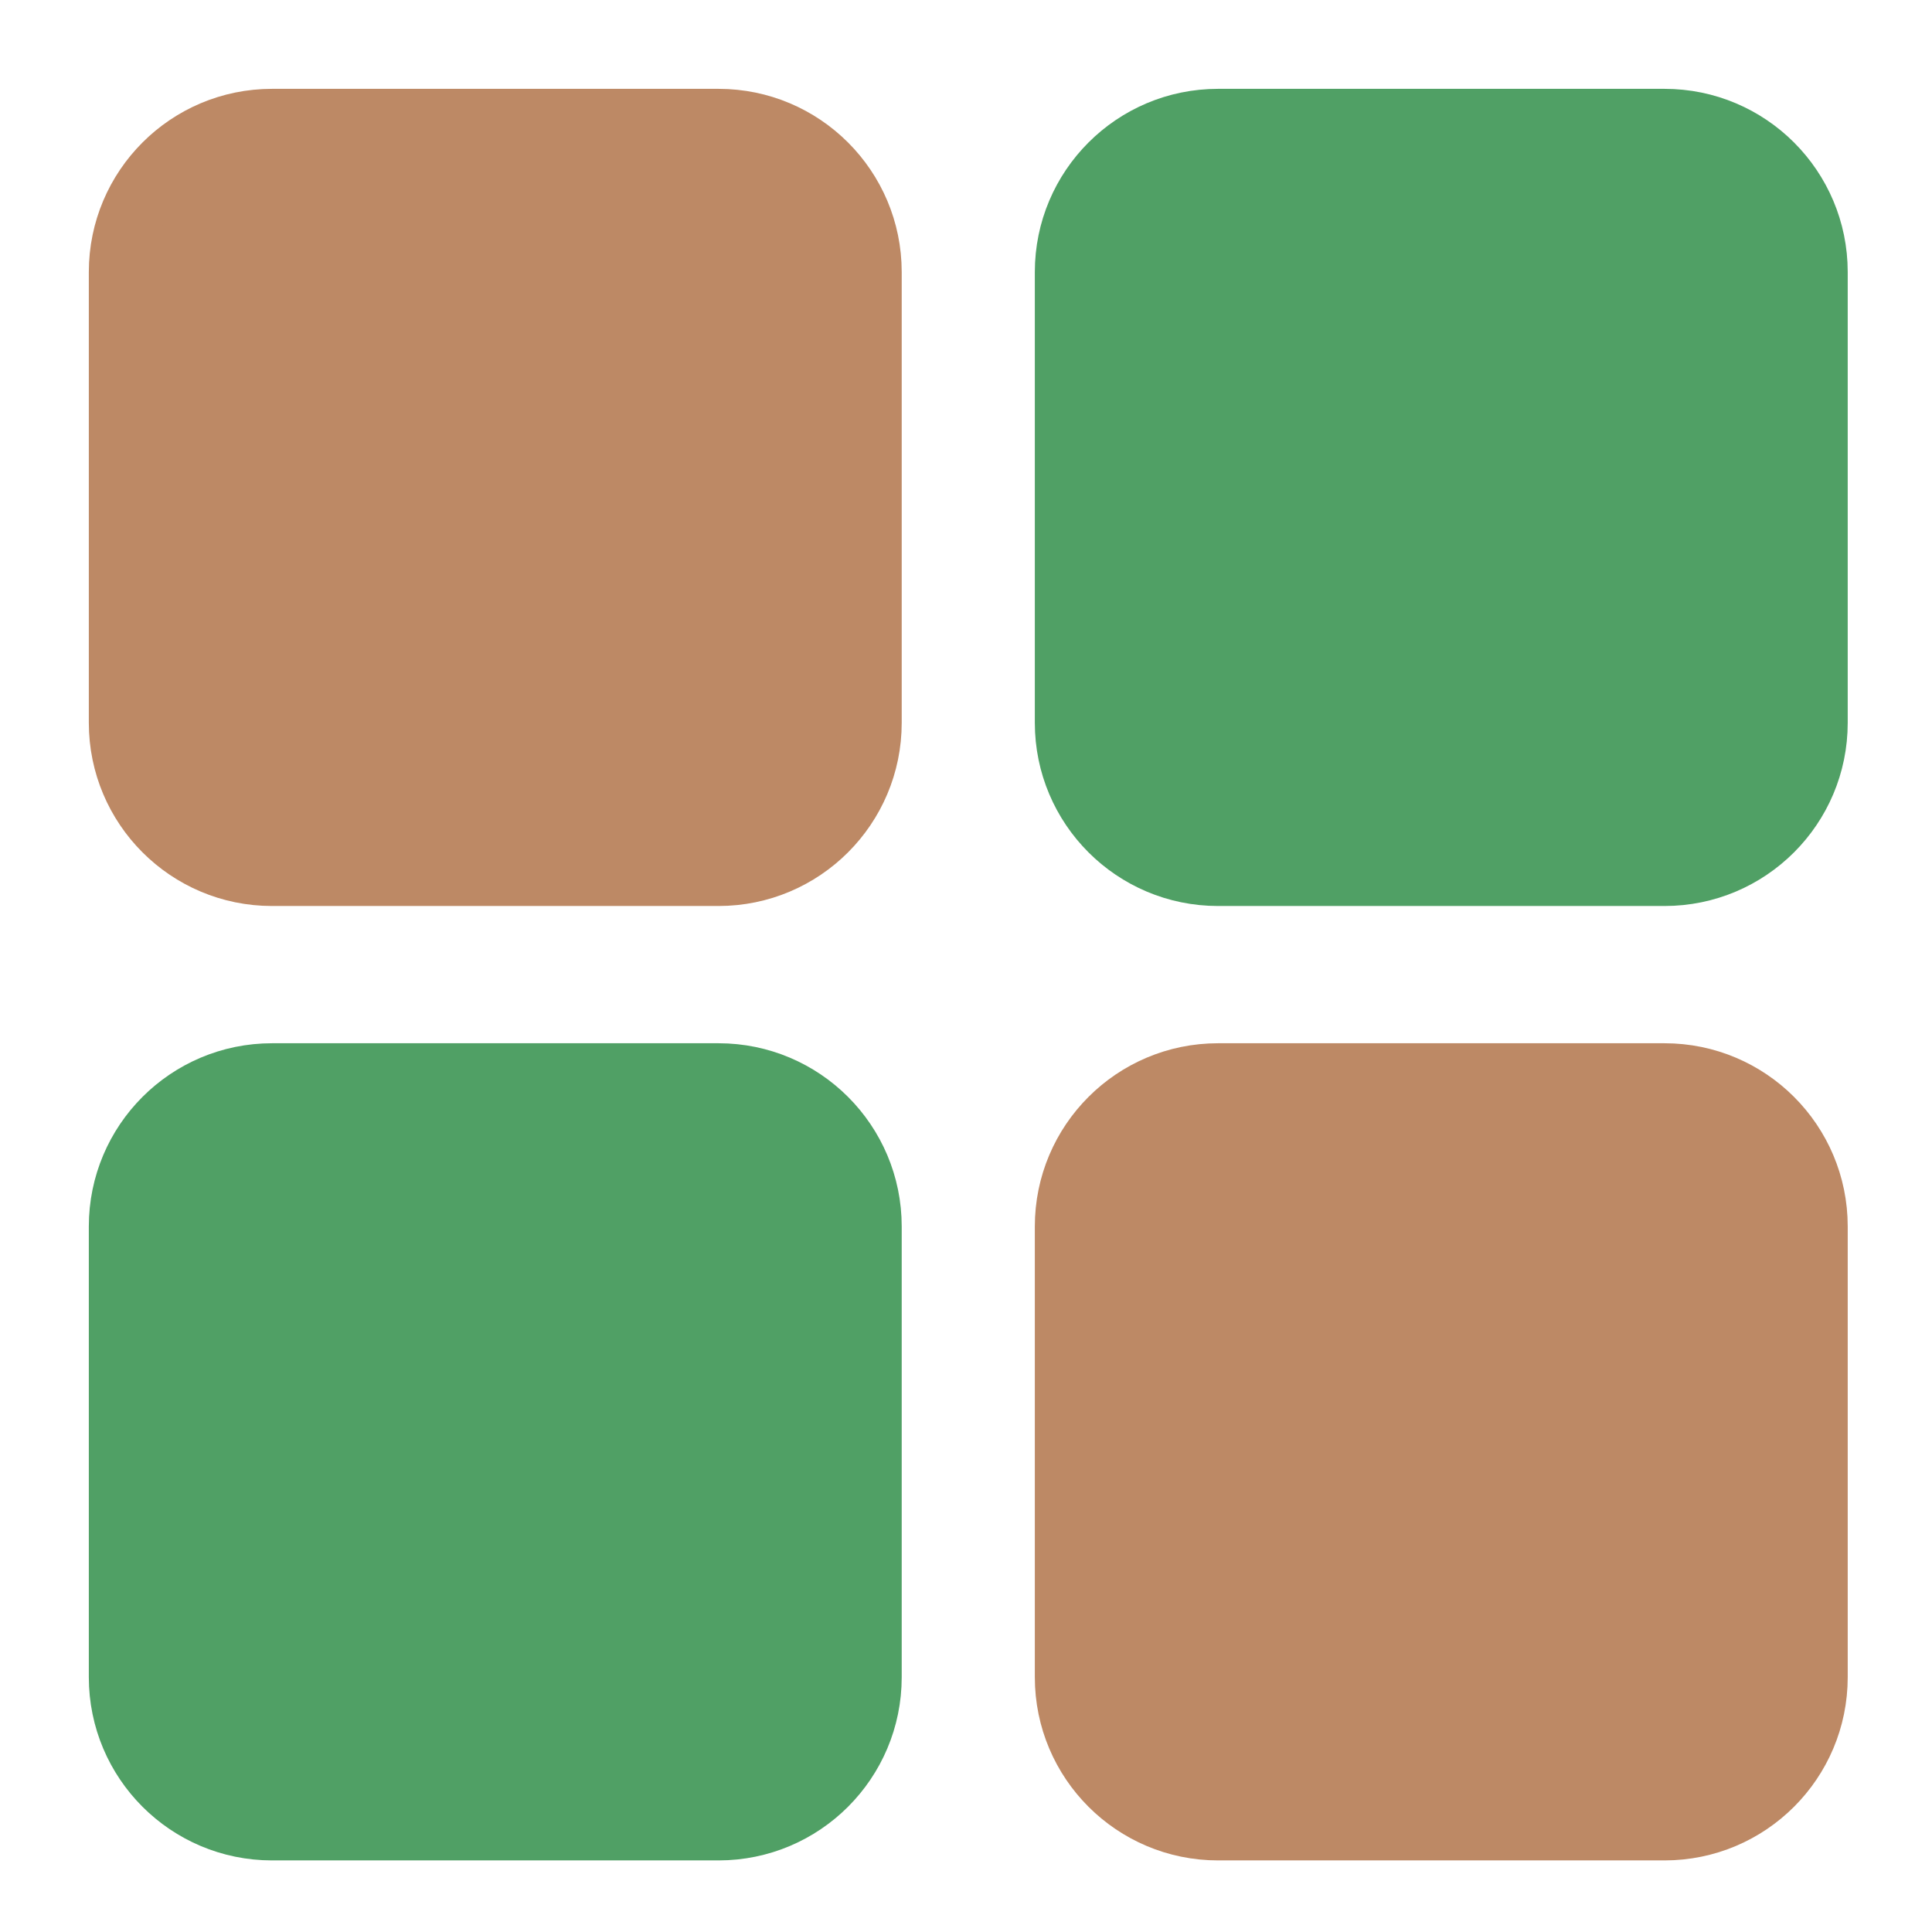
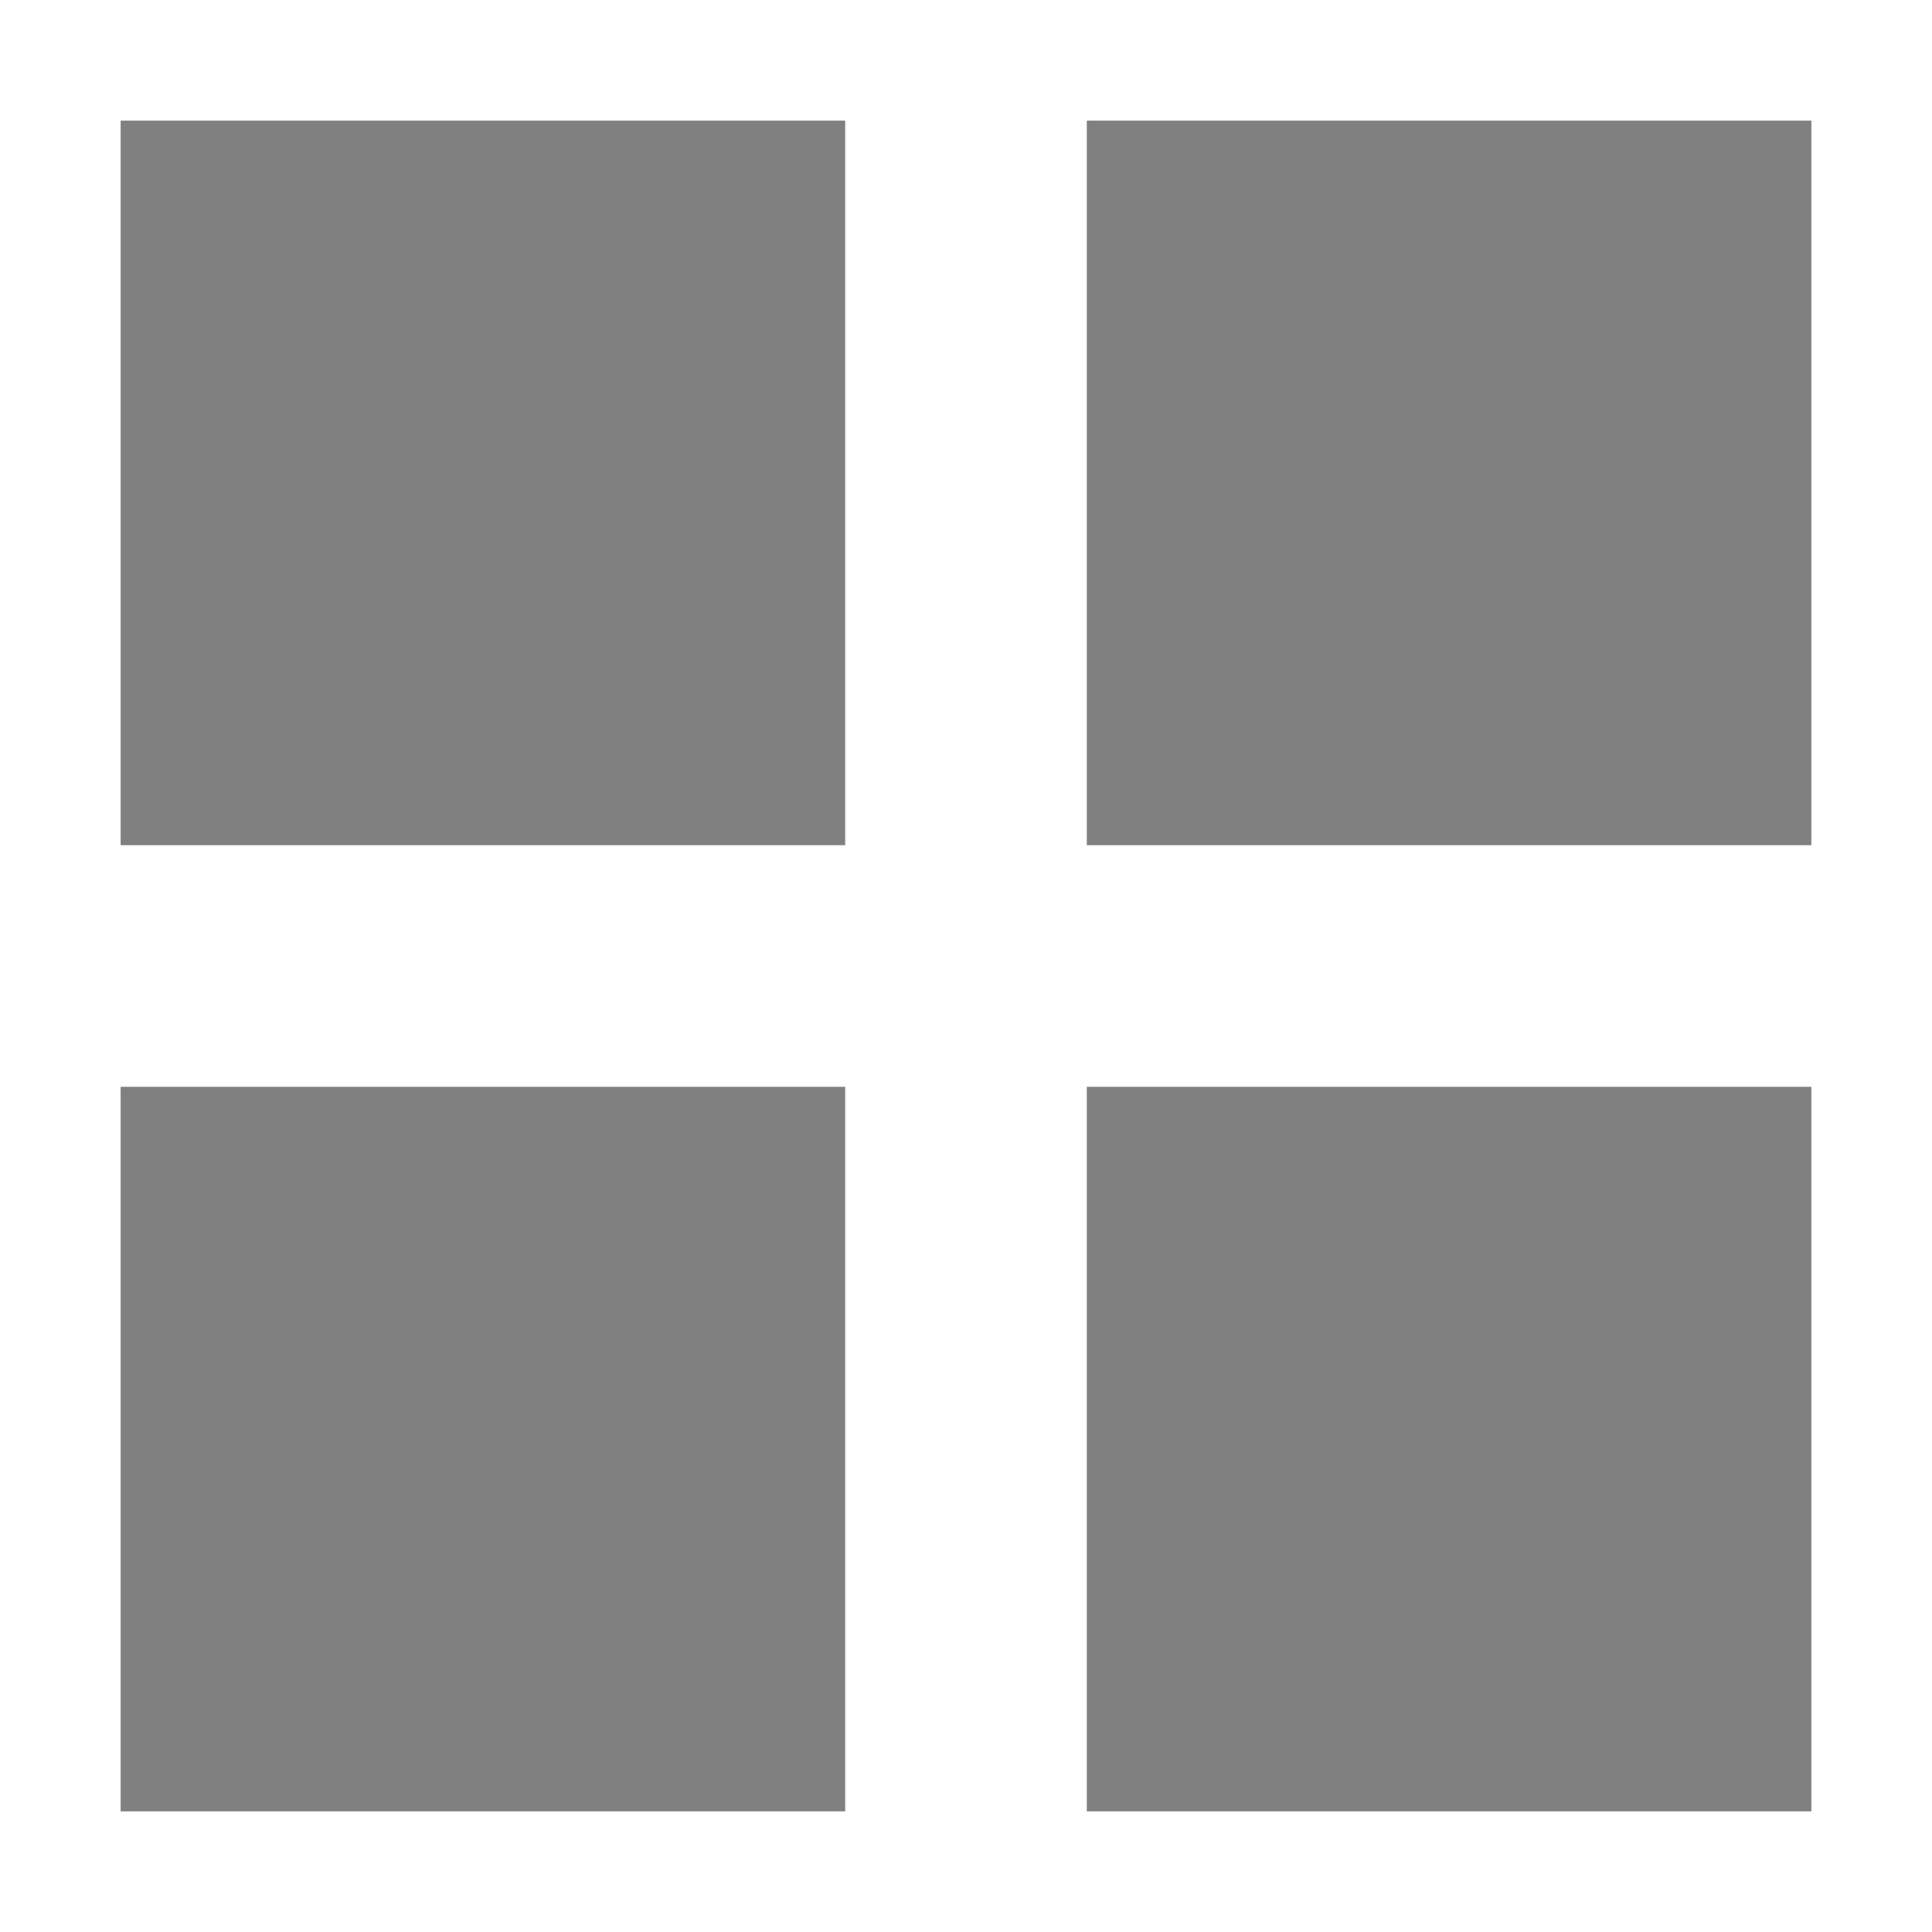
- <svg xmlns="http://www.w3.org/2000/svg" height="300px" width="300px" fill="#000000" version="1.1" x="0px" y="0px" viewBox="0 0 100 100" id="svg6">
+ <svg xmlns="http://www.w3.org/2000/svg" height="16" width="16" fill="#000000" version="1.1" x="0px" y="0px" viewBox="0 0 5.333 5.333" id="svg6">
  <defs id="defs10" />
-   <rect style="fill:#bd8965;fill-opacity:1;stroke:#bd8965;stroke-width:3.333;stroke-miterlimit:4;stroke-dasharray:none;stroke-opacity:1" id="rect837" width="38.742" height="38.963" x="6.264" y="6.265" ry="7.816" />
-   <rect style="fill:#50a065;fill-opacity:1;stroke:#50a065;stroke-width:3.333;stroke-miterlimit:4;stroke-dasharray:none;stroke-opacity:1" id="rect889" width="38.742" height="38.963" x="55.229" y="6.265" ry="7.816" />
-   <rect style="fill:#50a065;fill-opacity:1;stroke:#50a065;stroke-width:3.333;stroke-miterlimit:4;stroke-dasharray:none;stroke-opacity:1" id="rect895" width="38.742" height="38.963" x="6.264" y="55.665" ry="7.816" />
-   <rect style="fill:#bd8965;fill-opacity:1;stroke:#bd8965;stroke-width:3.333;stroke-miterlimit:4;stroke-dasharray:none;stroke-opacity:1" id="rect897" width="38.742" height="38.963" x="55.229" y="55.665" ry="7.816" />
+   <rect style="fill:#808080;fill-opacity:1;stroke:none;stroke-width:0;stroke-miterlimit:4;stroke-dasharray:none;stroke-opacity:1" id="rect837" width="2" height="2" x="0.333" y="0.333" ry="0" />
+   <rect style="fill:#808080;fill-opacity:1;stroke:none;stroke-width:0;stroke-miterlimit:4;stroke-dasharray:none;stroke-opacity:1" id="rect951" width="2" height="2" x="3" y="0.333" ry="0" />
+   <rect style="fill:#808080;fill-opacity:1;stroke:none;stroke-width:0;stroke-miterlimit:4;stroke-dasharray:none;stroke-opacity:1" id="rect953" width="2" height="2" x="0.333" y="3" ry="0" />
+   <rect style="fill:#808080;fill-opacity:1;stroke:none;stroke-width:0;stroke-miterlimit:4;stroke-dasharray:none;stroke-opacity:1" id="rect955" width="2" height="2" x="3" y="3" ry="0" />
</svg>
